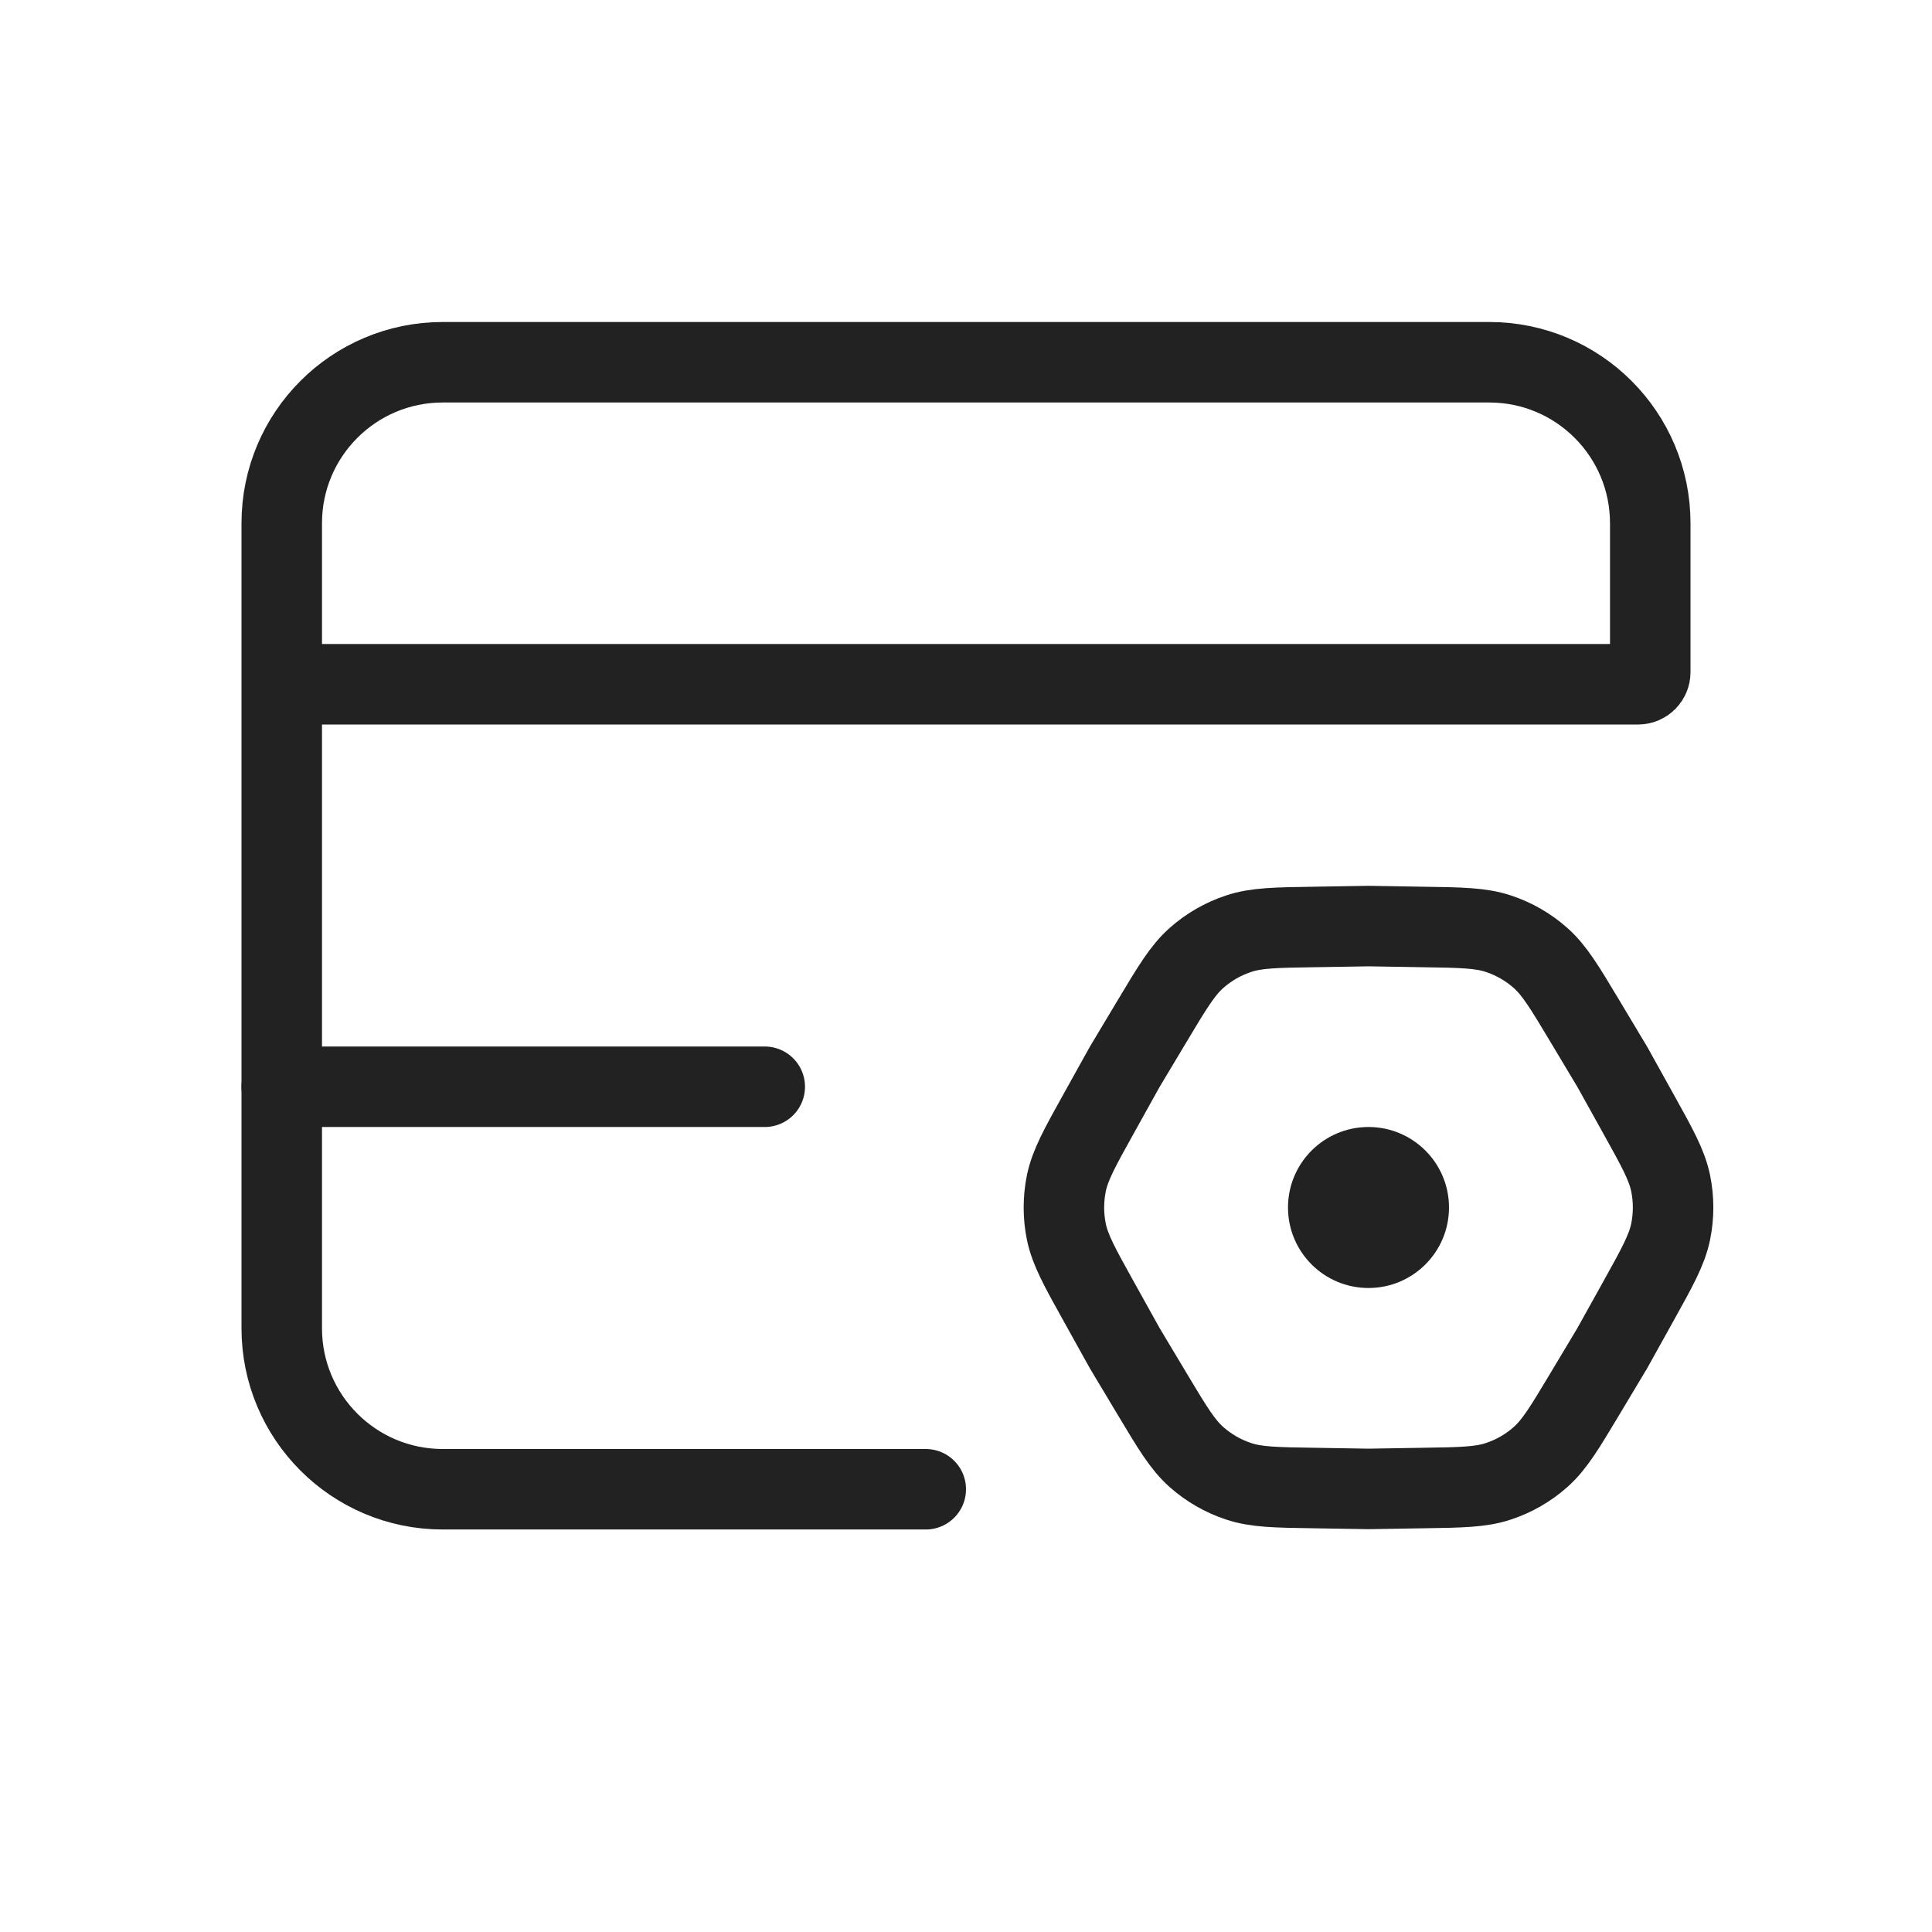
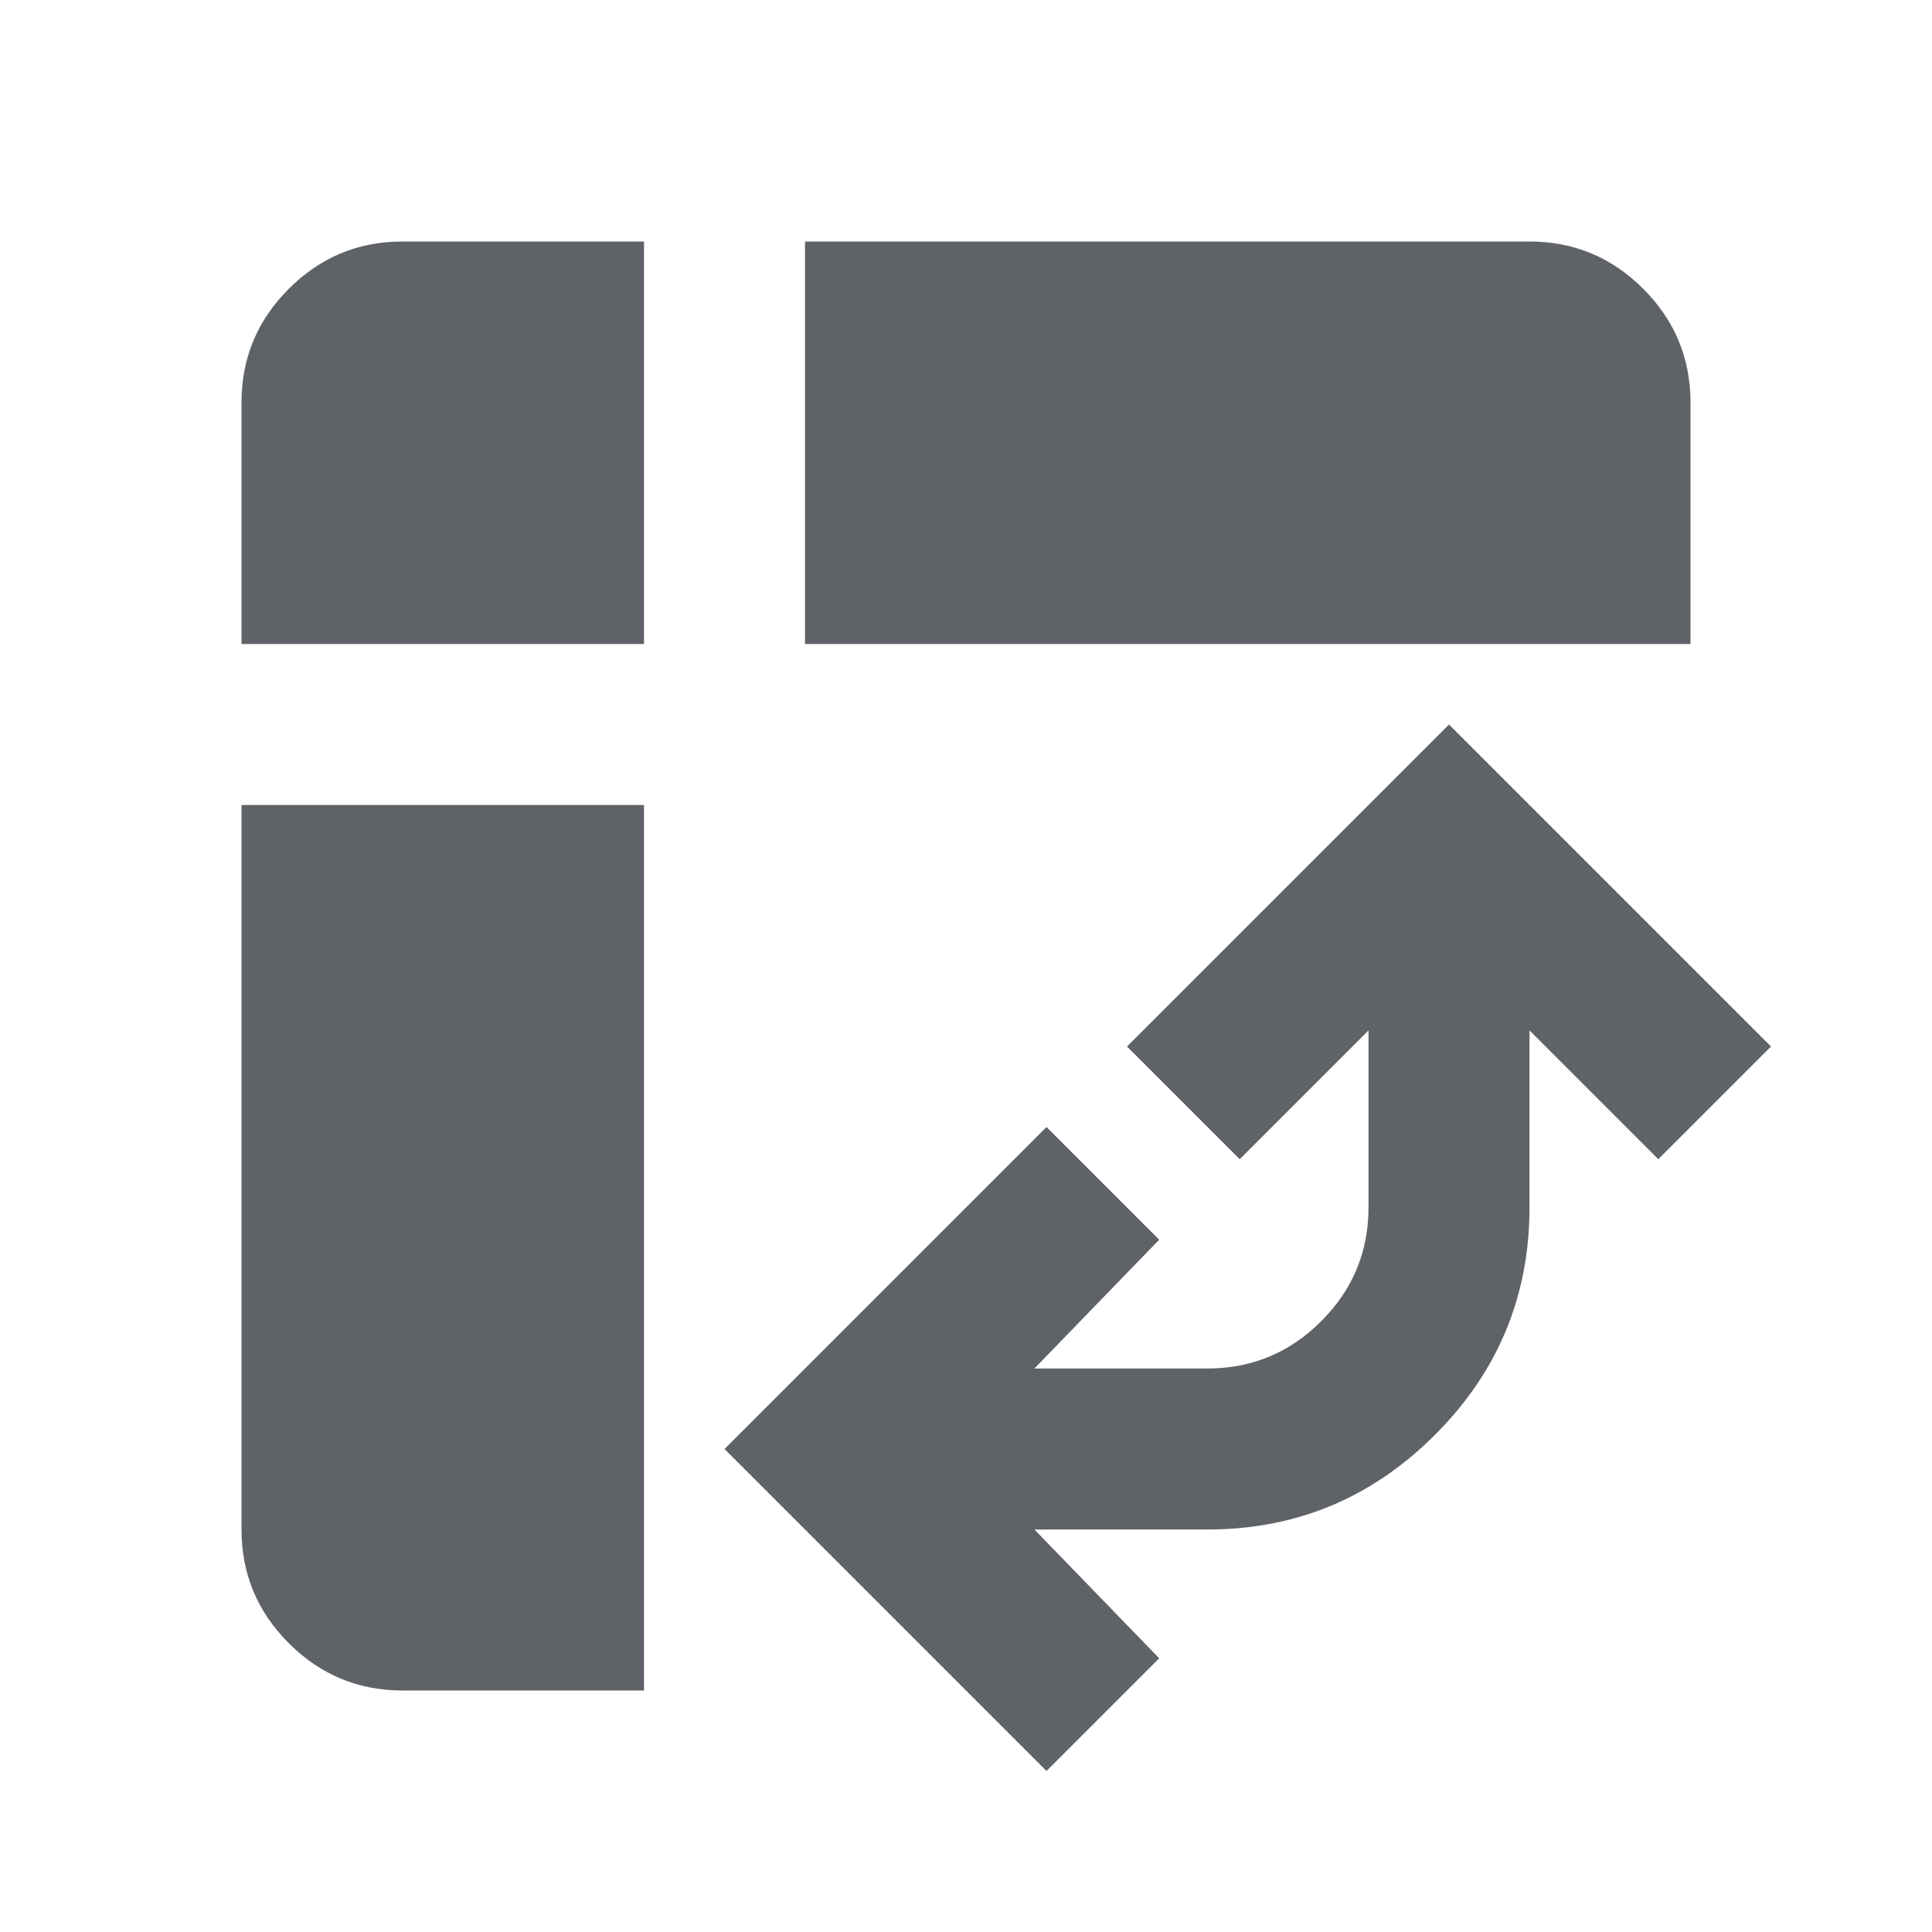
- <svg xmlns="http://www.w3.org/2000/svg" width="800px" height="800px" viewBox="0 0 24 24" fill="none">
-   <path d="M11.5 18.5H5.5C4.395 18.5 3.5 17.605 3.5 16.5V8.5M3.5 8.5V6.5C3.5 5.395 4.395 4.5 5.5 4.5H18.5C19.605 4.5 20.5 5.395 20.5 6.5V8.35C20.5 8.433 20.433 8.5 20.35 8.5H3.5Z" stroke="#222222" stroke-linecap="round" stroke-linejoin="round" />
-   <path d="M3.5 13.5H9.5" stroke="#222222" stroke-linecap="round" stroke-linejoin="round" />
-   <path d="M13.649 16.167C13.412 15.741 13.294 15.528 13.247 15.303C13.206 15.103 13.206 14.897 13.247 14.697C13.294 14.472 13.412 14.259 13.649 13.833L13.972 13.252L14.314 12.681C14.564 12.263 14.69 12.054 14.862 11.901C15.014 11.766 15.192 11.663 15.386 11.599C15.604 11.526 15.848 11.522 16.335 11.515L17 11.504L17.665 11.515C18.152 11.522 18.396 11.526 18.614 11.599C18.808 11.663 18.986 11.766 19.138 11.901C19.31 12.054 19.436 12.263 19.686 12.681L20.028 13.252L20.351 13.833C20.588 14.259 20.706 14.472 20.753 14.697C20.794 14.897 20.794 15.103 20.753 15.303C20.706 15.528 20.588 15.741 20.351 16.167L20.028 16.748L19.686 17.319C19.436 17.737 19.31 17.946 19.138 18.099C18.986 18.234 18.808 18.337 18.614 18.401C18.396 18.474 18.152 18.478 17.665 18.485L17 18.496L16.335 18.485C15.848 18.478 15.604 18.474 15.386 18.401C15.192 18.337 15.014 18.234 14.862 18.099C14.69 17.946 14.564 17.737 14.314 17.319L13.972 16.748L13.649 16.167Z" stroke="#222222" stroke-linejoin="round" />
-   <circle cx="17" cy="15" r="1" fill="#222222" />
+ <svg xmlns="http://www.w3.org/2000/svg" height="24px" viewBox="0 -960 960 960" width="24px" fill="#5f6368">
+   <path d="M400-640v-200h360q33 0 56.5 23.5T840-760v120H400ZM200-120q-33 0-56.5-23.5T120-200v-360h200v440H200Zm-80-520v-120q0-33 23.5-56.5T200-840h120v200H120ZM520-80 360-240l160-160 56 56-62 64h86q33 0 56.5-23.5T680-360v-88l-64 64-56-56 160-160 160 160-56 56-64-64v88q0 66-47 113t-113 47h-86l62 64-56 56Z" />
</svg>
